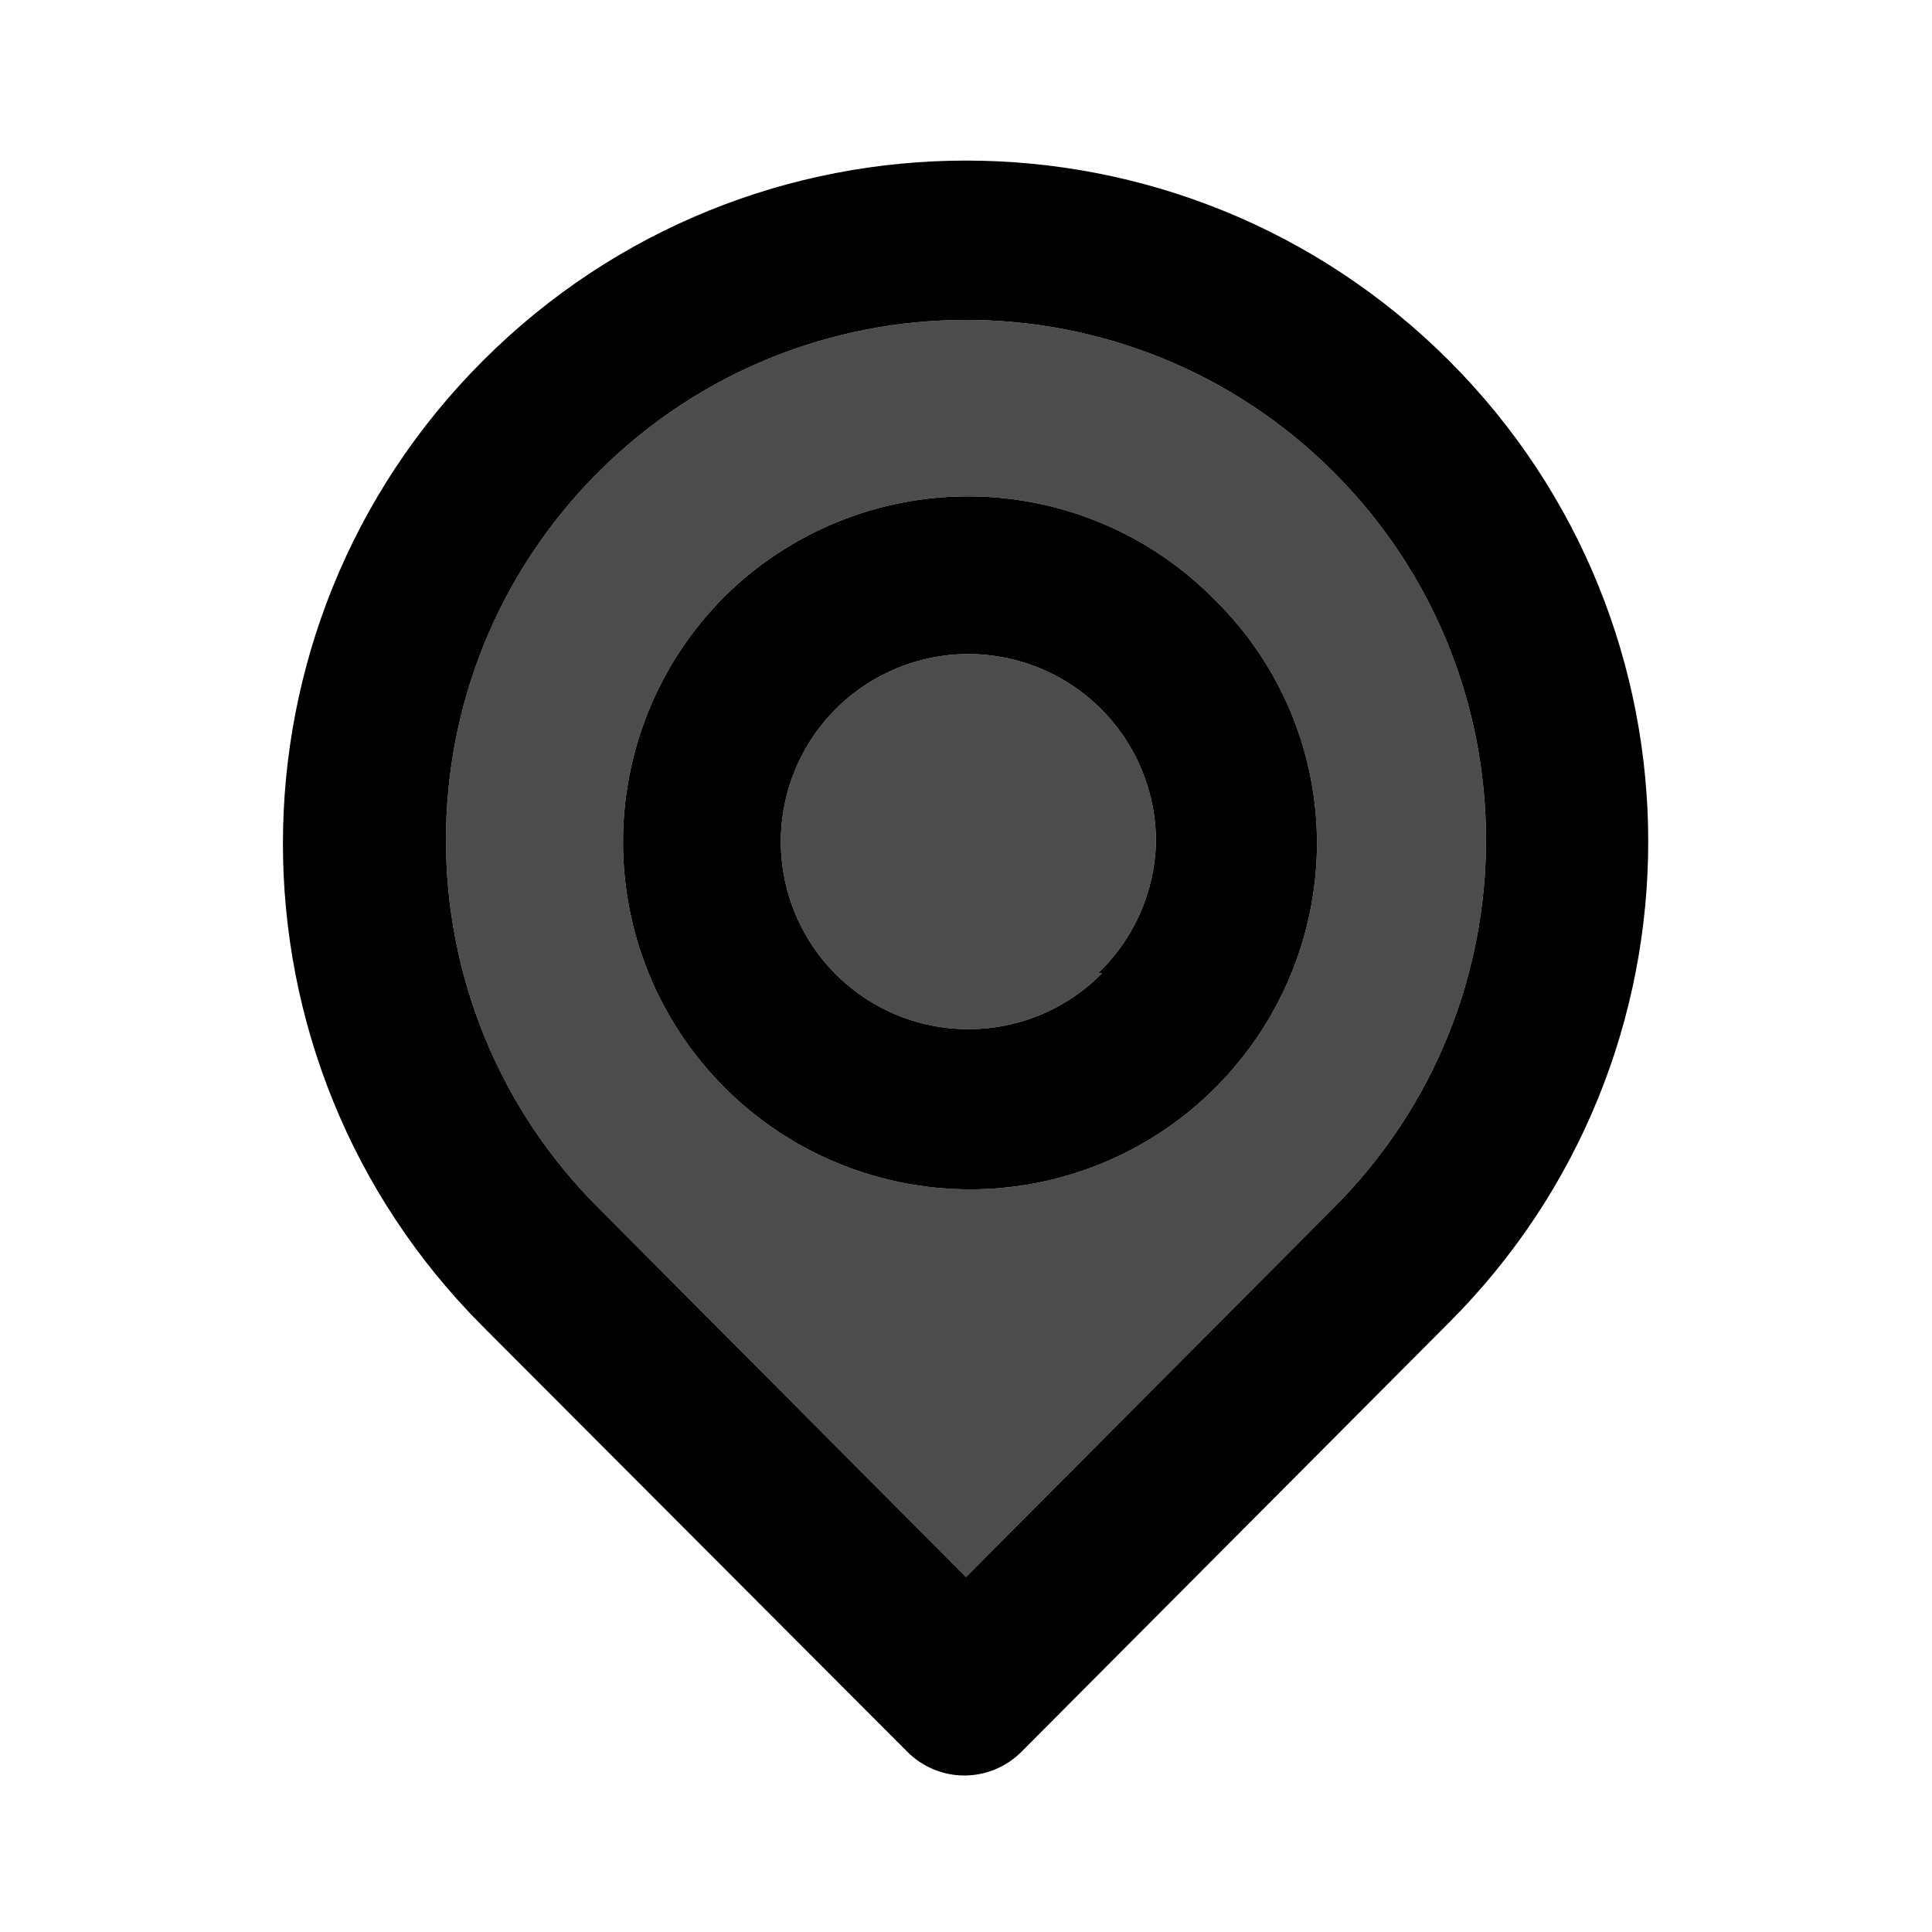
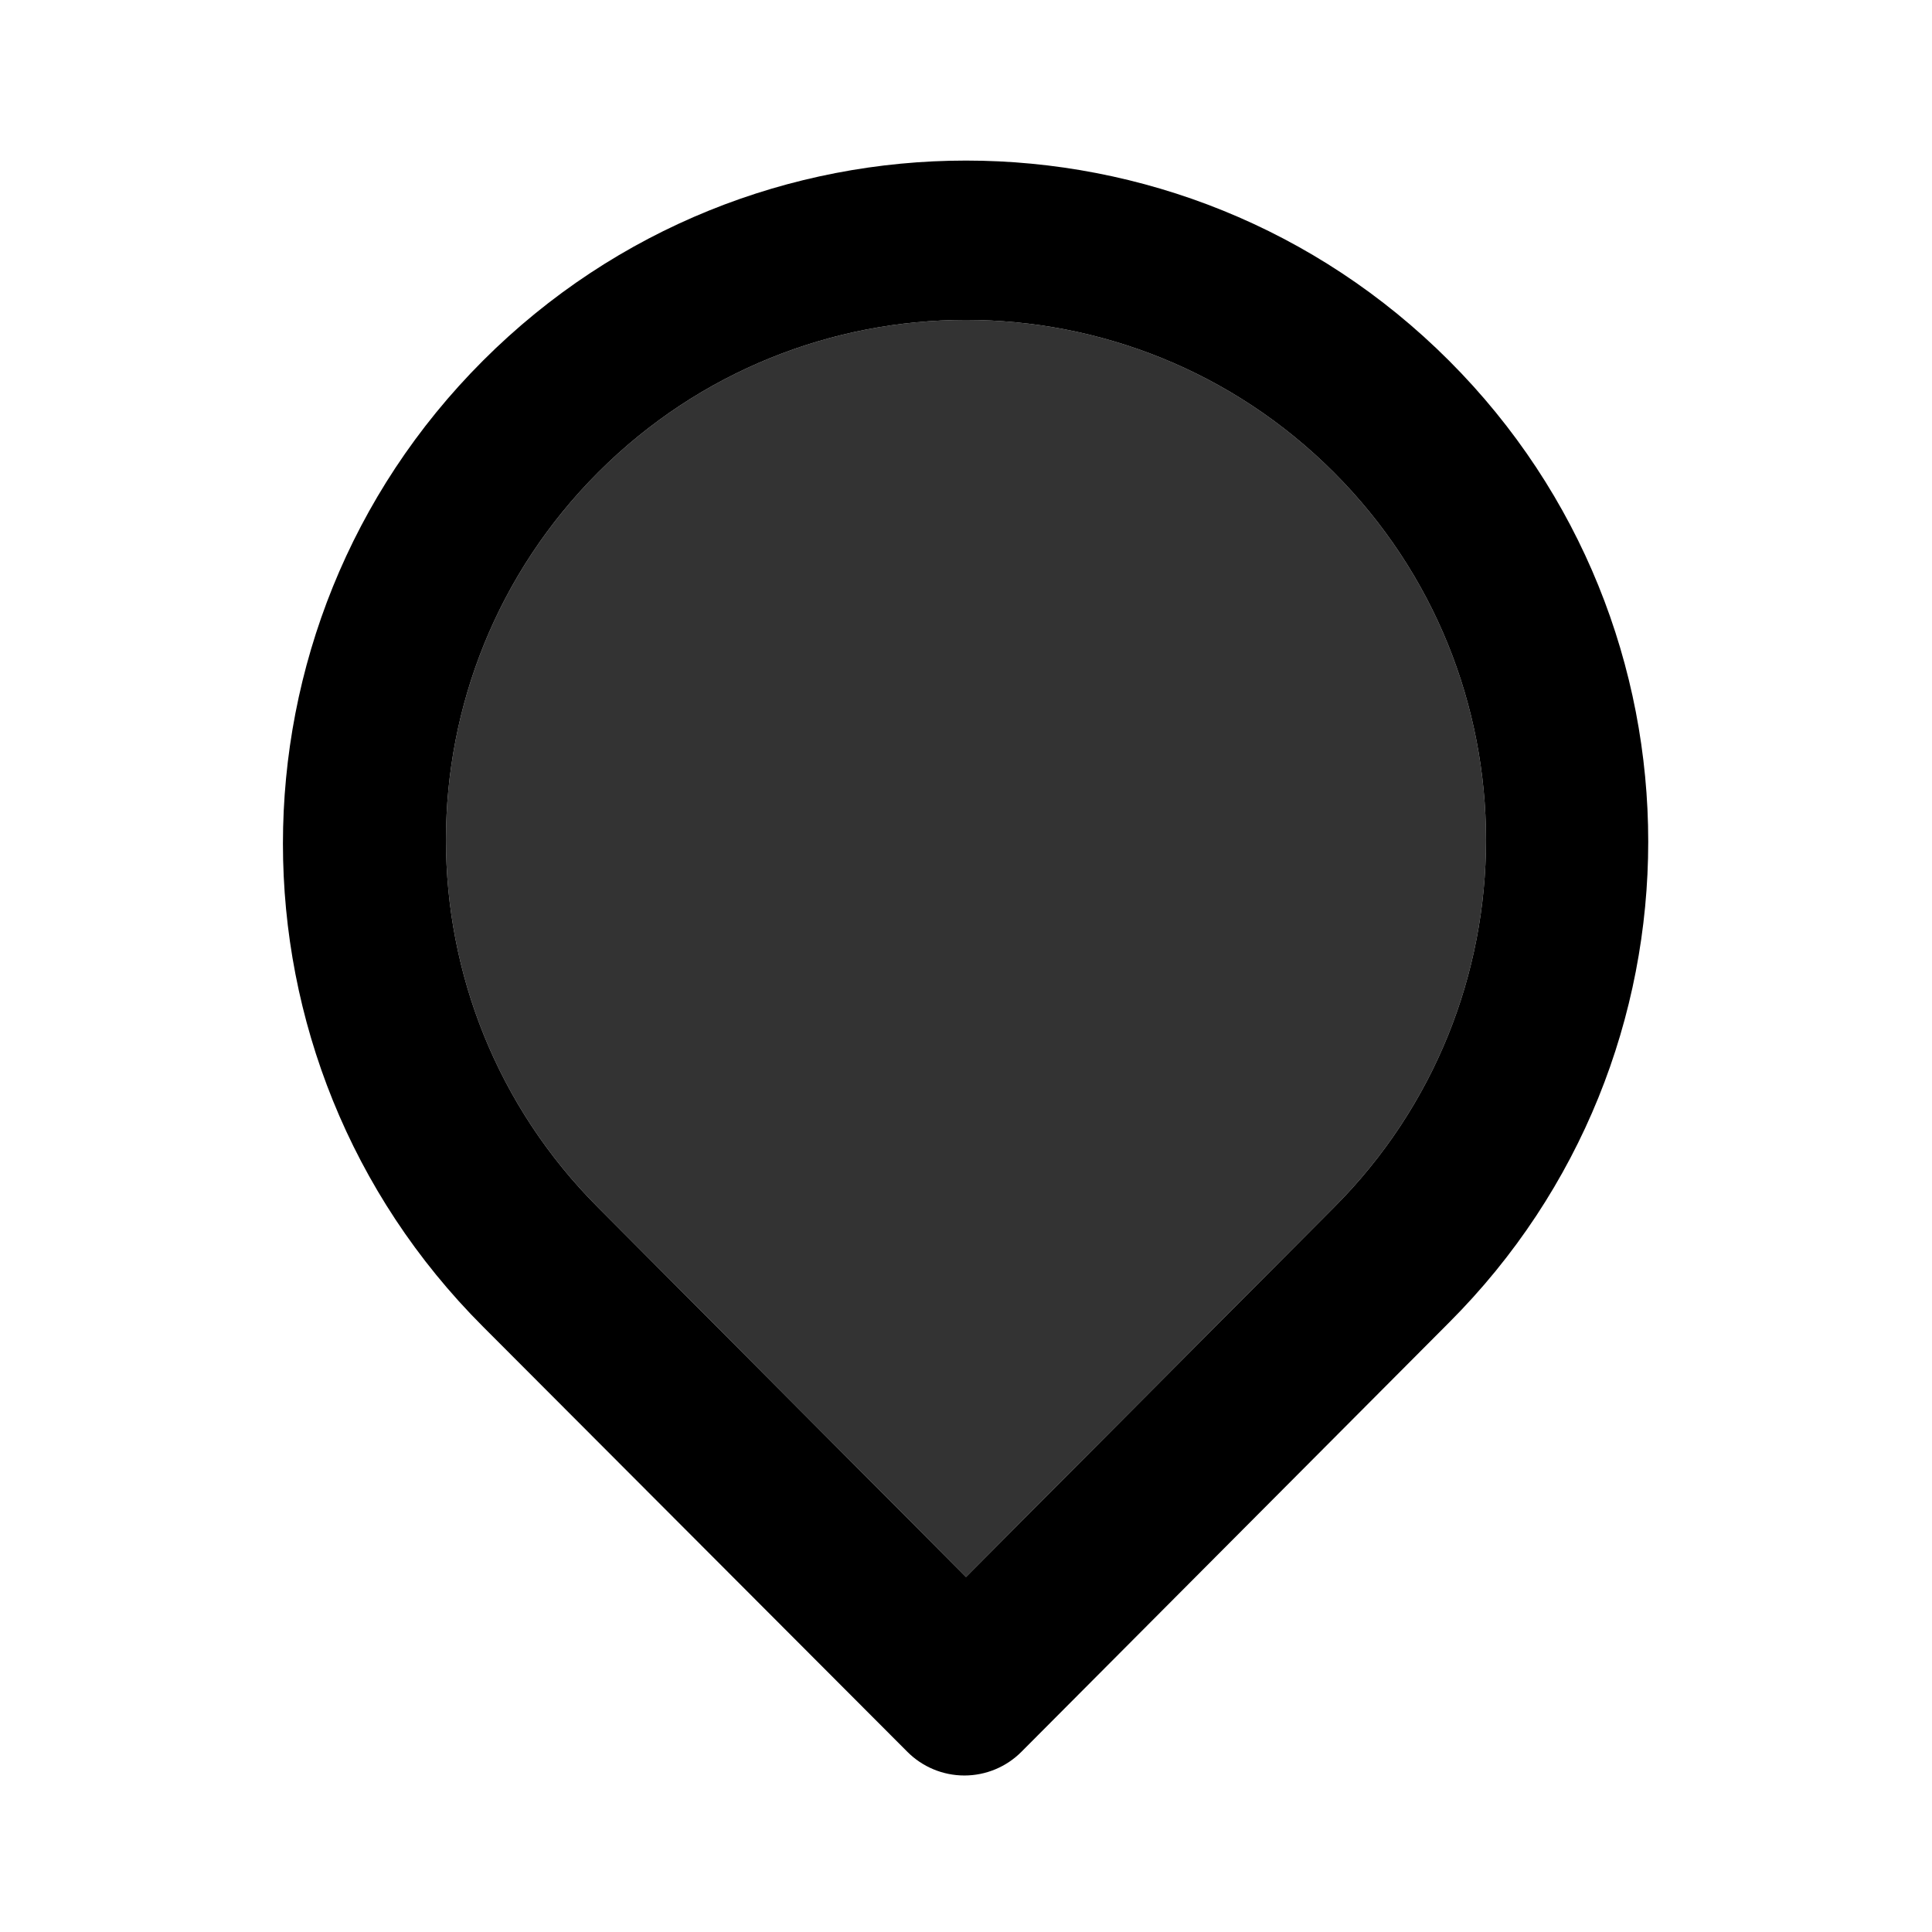
<svg xmlns="http://www.w3.org/2000/svg" viewBox="0 0 24 24">
-   <path d="M18,4.48a8.45,8.45,0,0,0-12,12l5.27,5.28a1,1,0,0,0,1.42,0L18,16.43A8.45,8.45,0,0,0,18,4.48ZM16.57,15,12,19.59,7.43,15a6.46,6.46,0,1,1,9.14,0ZM9,7.41a4.32,4.32,0,0,0,0,6.1,4.31,4.31,0,0,0,7.36-3,4.24,4.24,0,0,0-1.26-3.05A4.3,4.3,0,0,0,9,7.41Zm4.69,4.68a2.33,2.33,0,1,1,.67-1.63A2.33,2.33,0,0,1,13.64,12.09Z" />
-   <path fill-opacity="0.7" d="M16.57,15,12,19.59,7.43,15a6.46,6.46,0,1,1,9.14,0ZM9,7.41a4.32,4.32,0,0,0,0,6.1,4.31,4.31,0,0,0,7.36-3,4.24,4.24,0,0,0-1.26-3.05A4.3,4.3,0,0,0,9,7.41Zm4.69,4.68a2.33,2.33,0,1,1,.67-1.63A2.33,2.33,0,0,1,13.64,12.09Z" />
+   <path d="M18,4.48a8.45,8.45,0,0,0-12,12l5.27,5.28a1,1,0,0,0,1.42,0L18,16.43A8.45,8.45,0,0,0,18,4.48ZM16.57,15,12,19.59,7.43,15a6.46,6.46,0,1,1,9.14,0Z" />
+   <path fill-opacity="0.8" d="M16.57,15,12,19.59,7.43,15a6.46,6.46,0,1,1,9.14,0Z" />
</svg>
